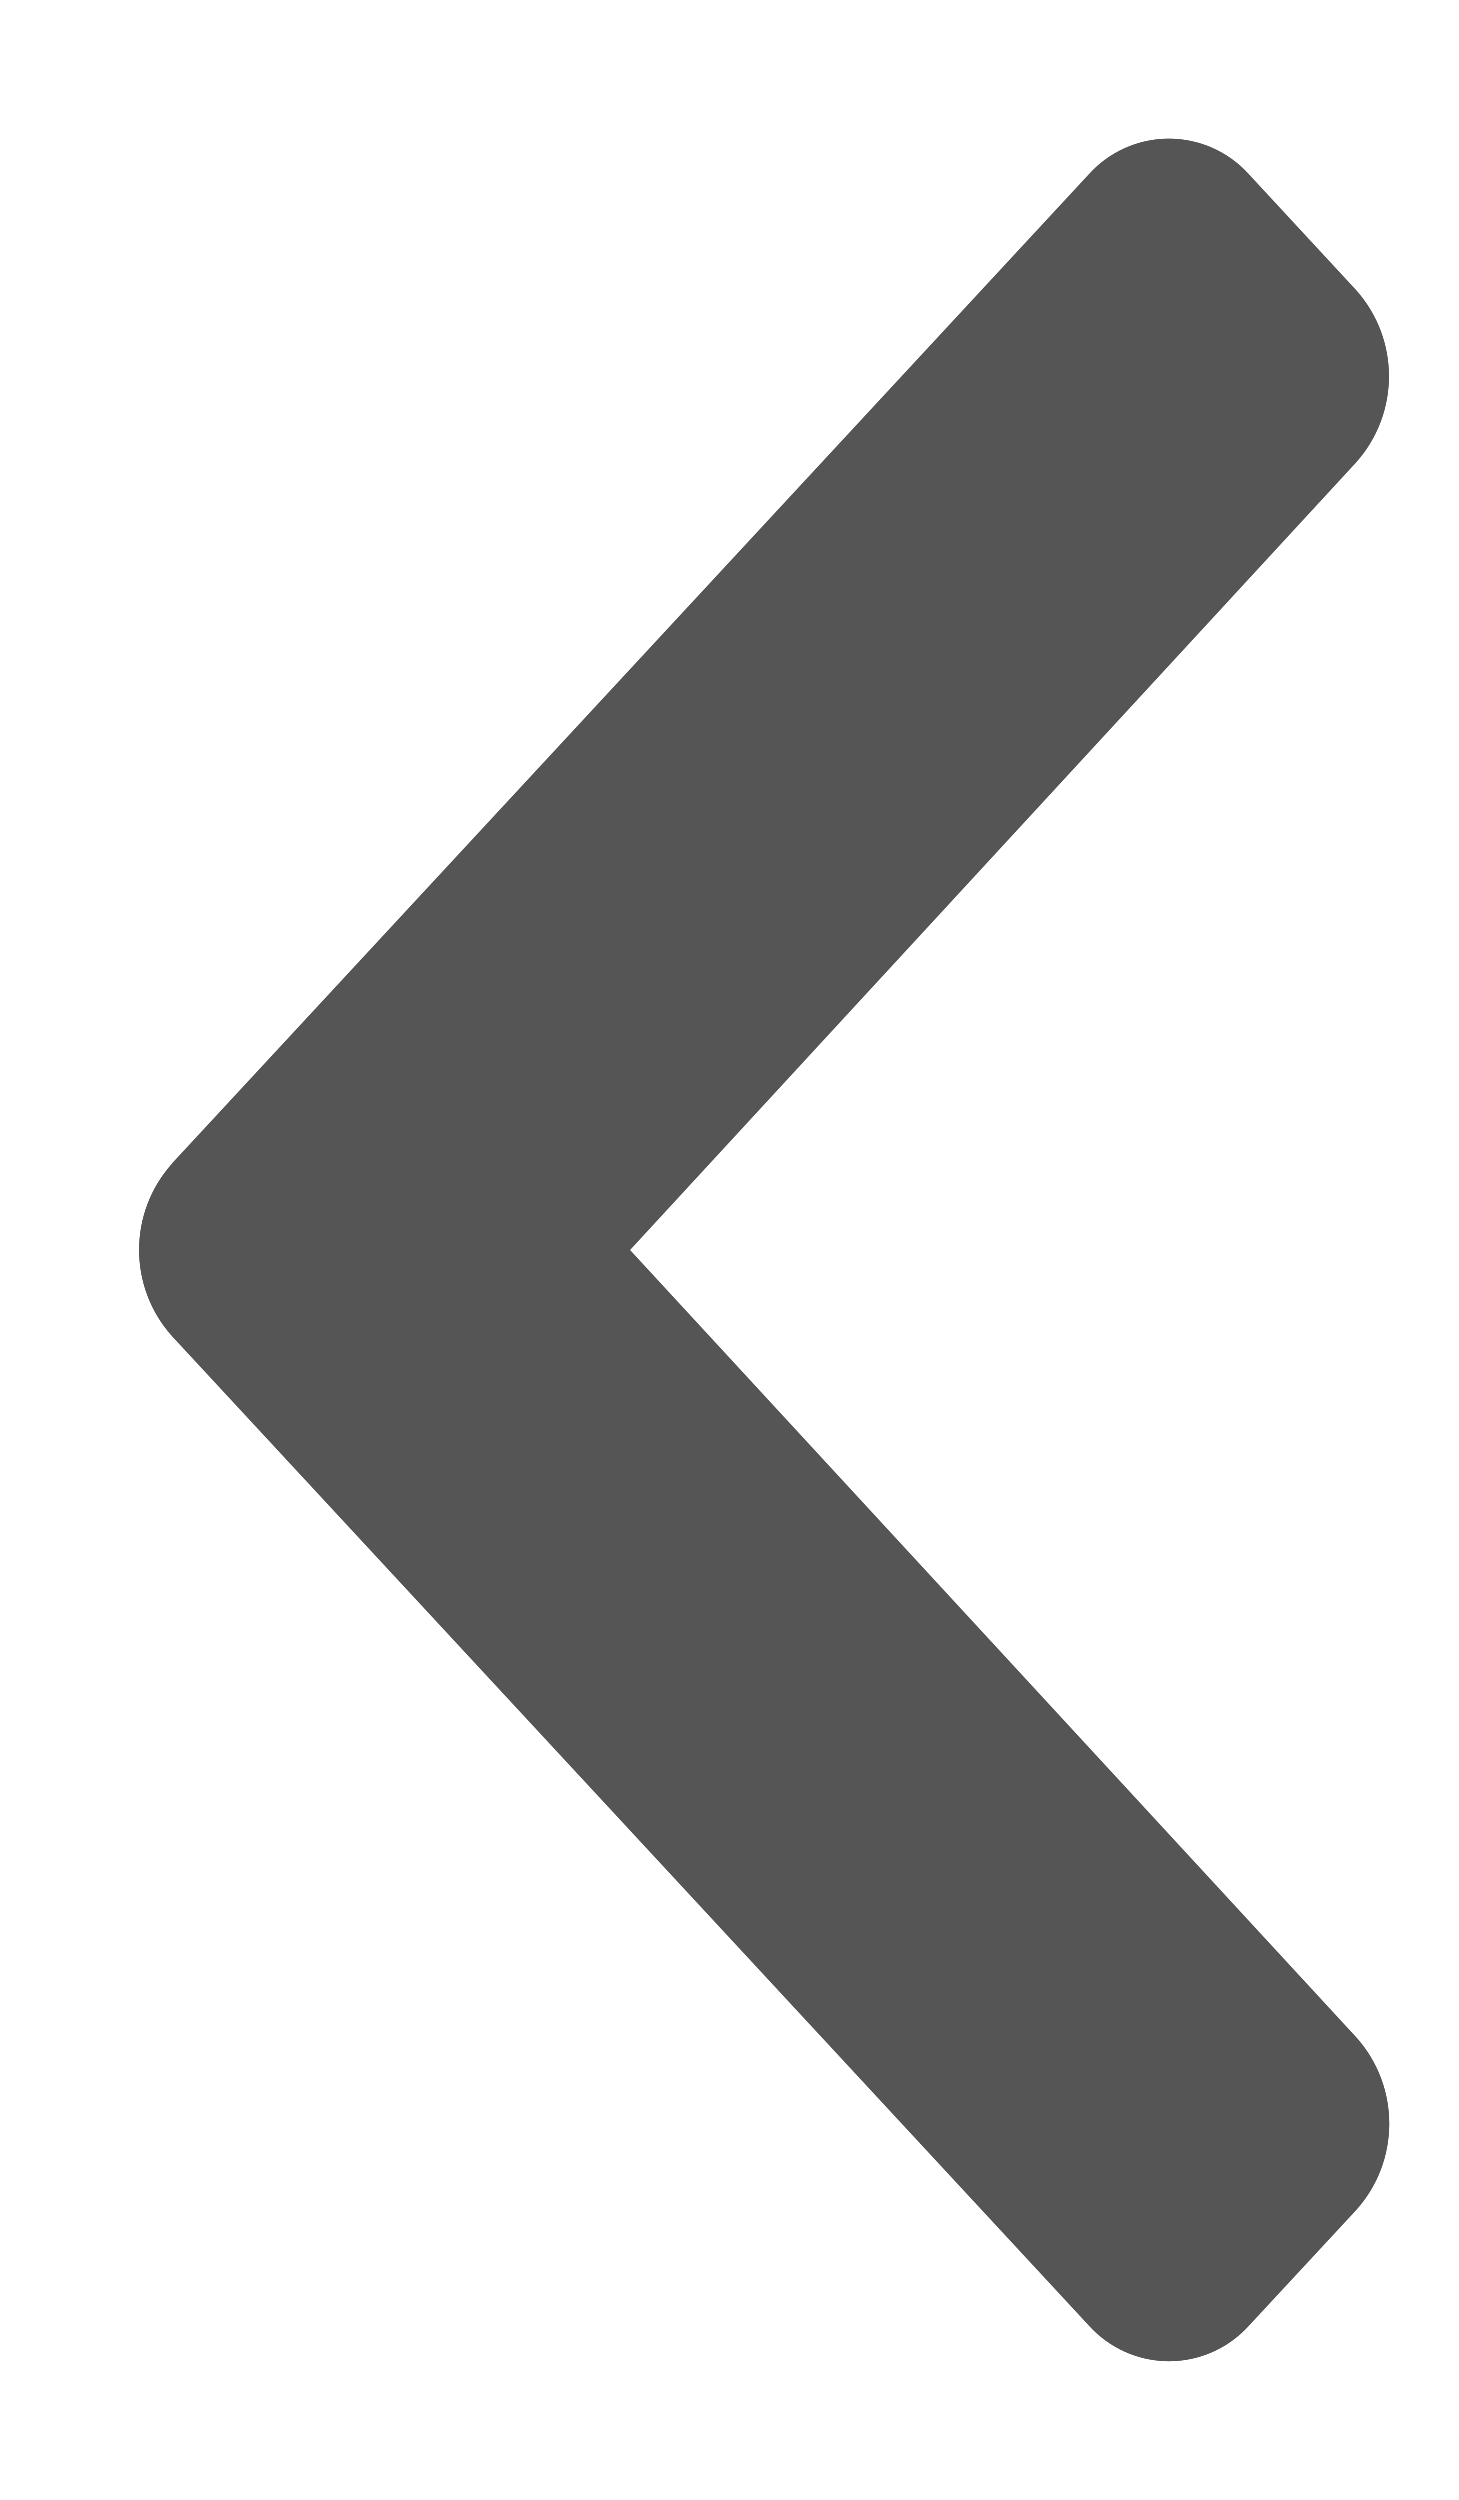
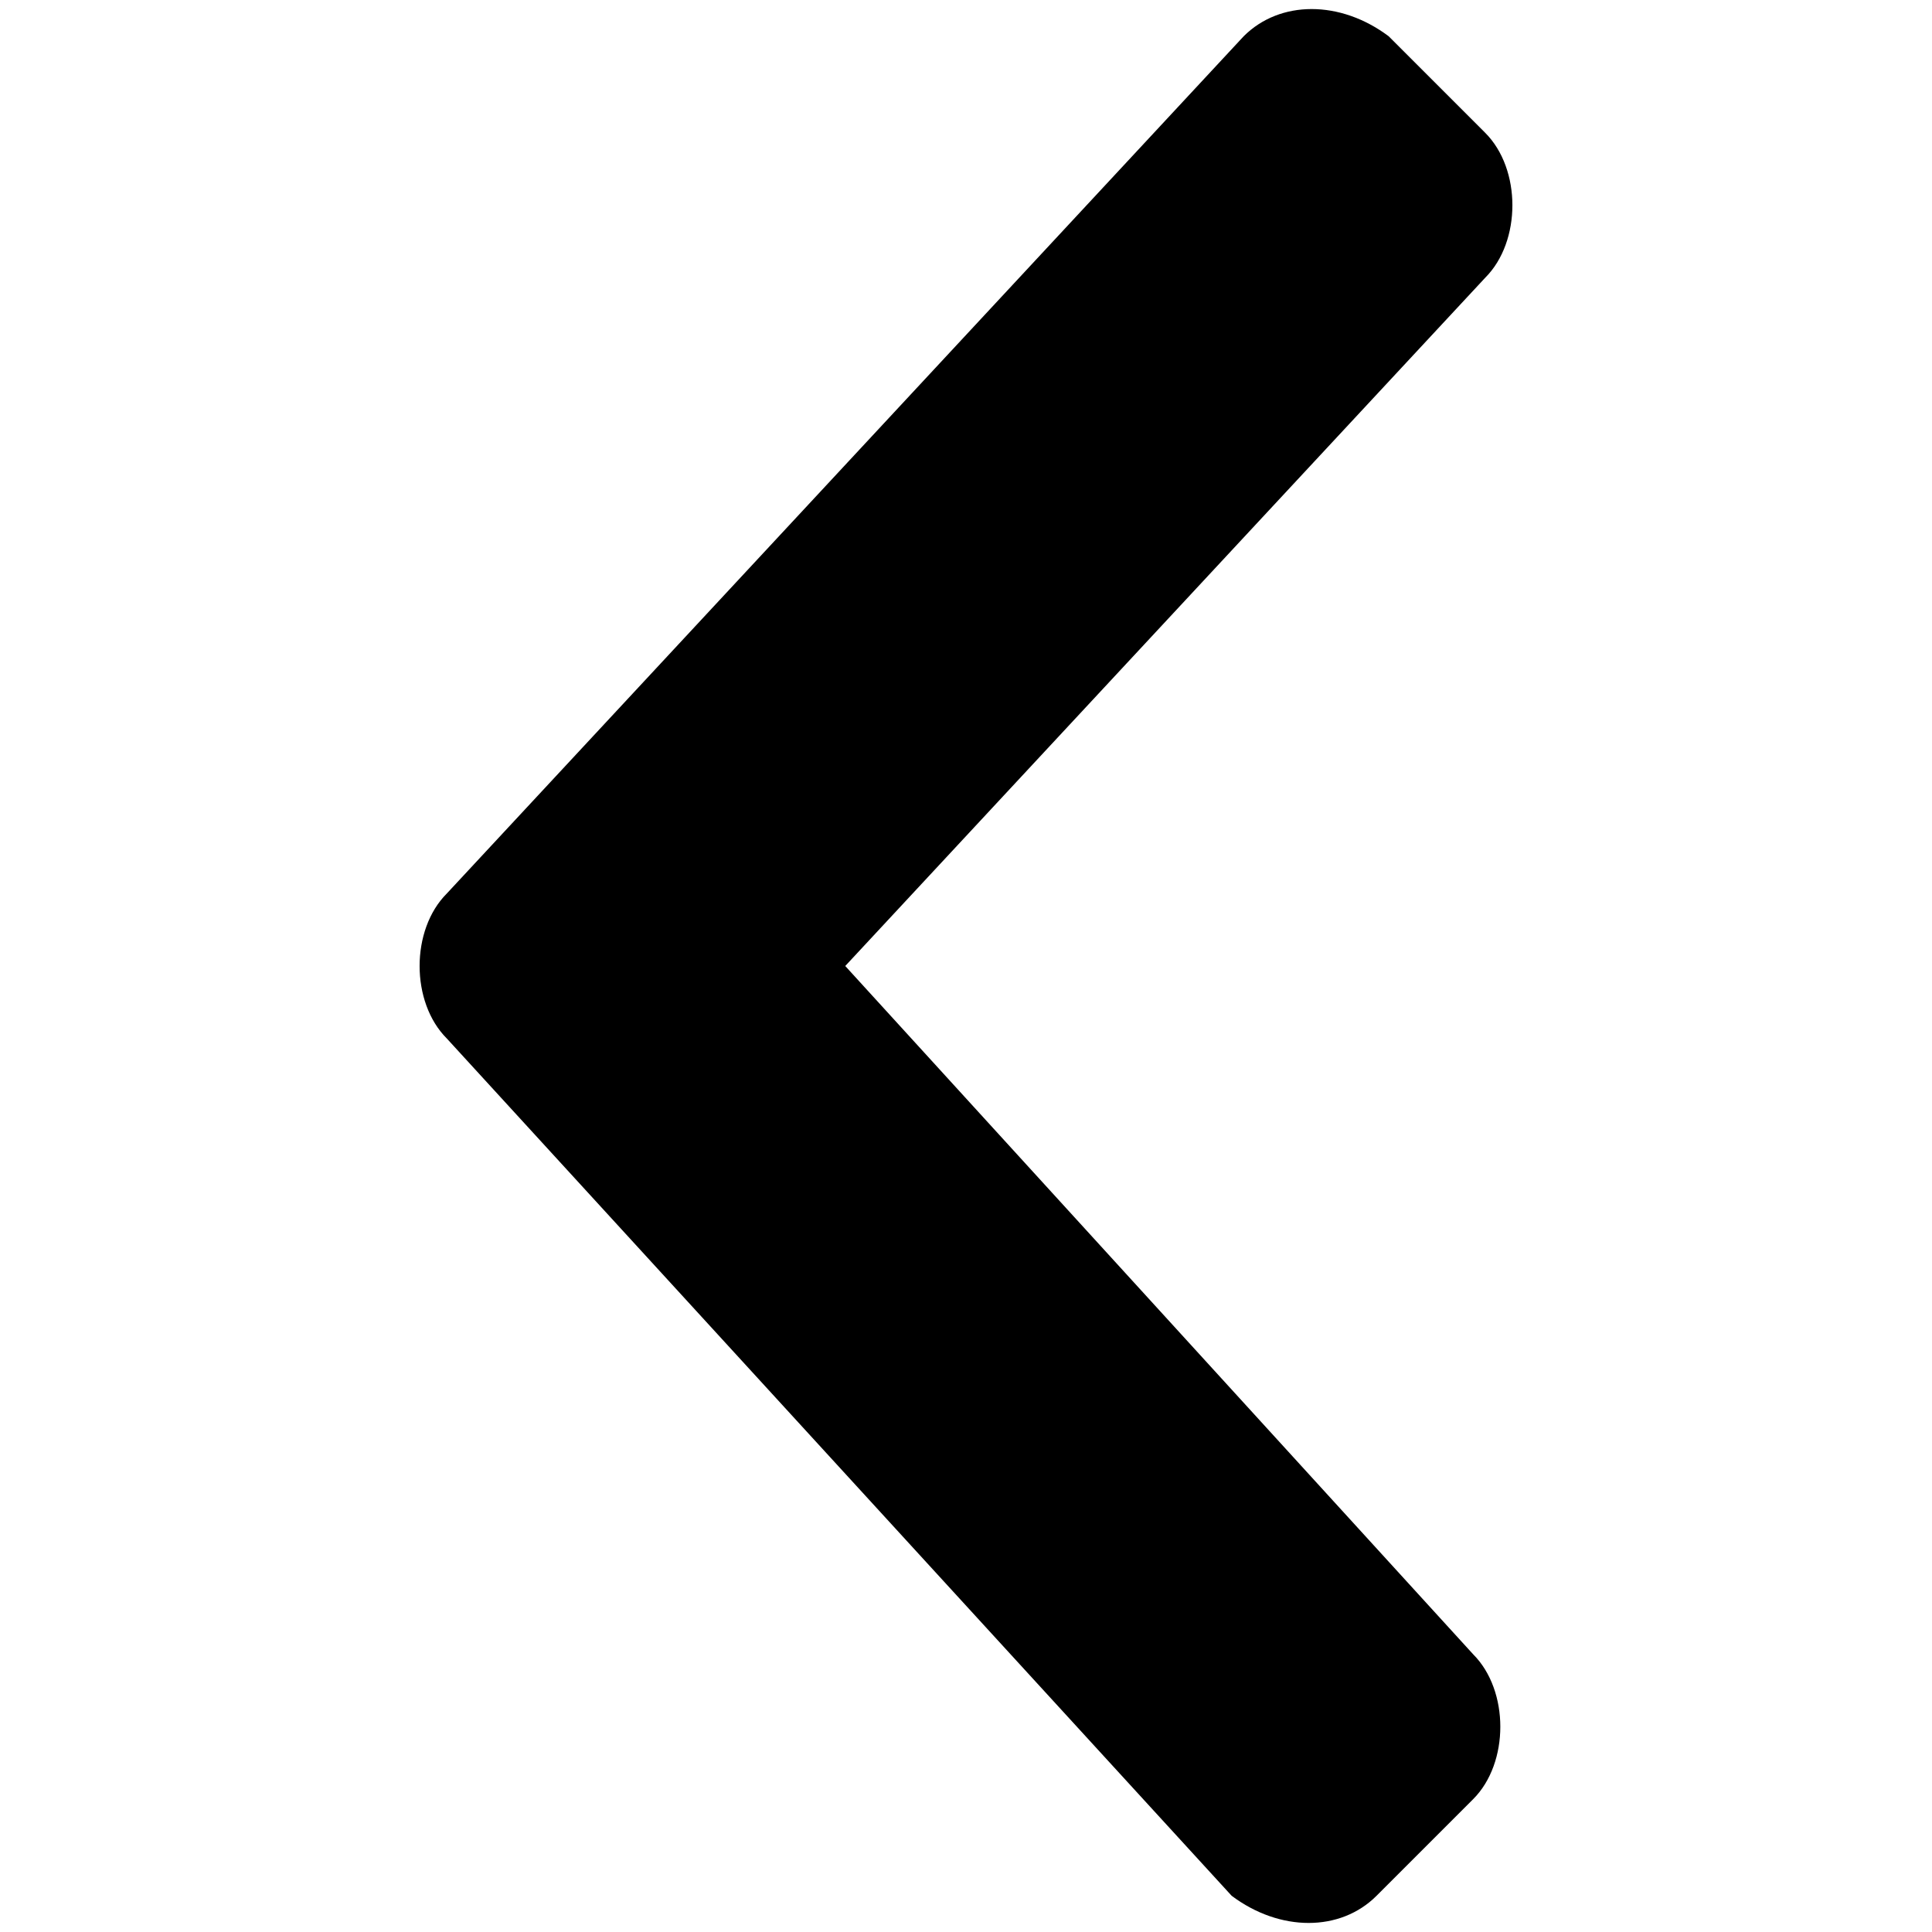
- <svg xmlns="http://www.w3.org/2000/svg" width="7" height="12" fill="none">
-   <path d="M.826 5.585l4.4-4.747a.516.516 0 01.769 0l.513.554a.62.62 0 010 .828L3.023 6 6.51 9.78a.62.62 0 01-.001.828l-.514.554a.516.516 0 01-.768 0l-4.4-4.748a.62.62 0 010-.829z" fill="#242424" />
-   <path d="M.826 5.585l4.4-4.747a.516.516 0 01.769 0l.513.554a.62.62 0 010 .828L3.023 6 6.51 9.78a.62.62 0 01-.001.828l-.514.554a.516.516 0 01-.768 0l-4.4-4.748a.62.62 0 010-.829z" fill="#555" />
+ <svg xmlns="http://www.w3.org/2000/svg" viewBox="0 0 16 16">
+   <path d="M3.7 7.4L10.3.3c.3-.3.8-.3 1.2 0l.8.8c.3.3.3.9 0 1.2L7 8l5.2 5.7c.3.3.3.9 0 1.2l-.8.8c-.3.3-.8.3-1.2 0L3.7 8.6c-.3-.3-.3-.9 0-1.2z" />
</svg>
